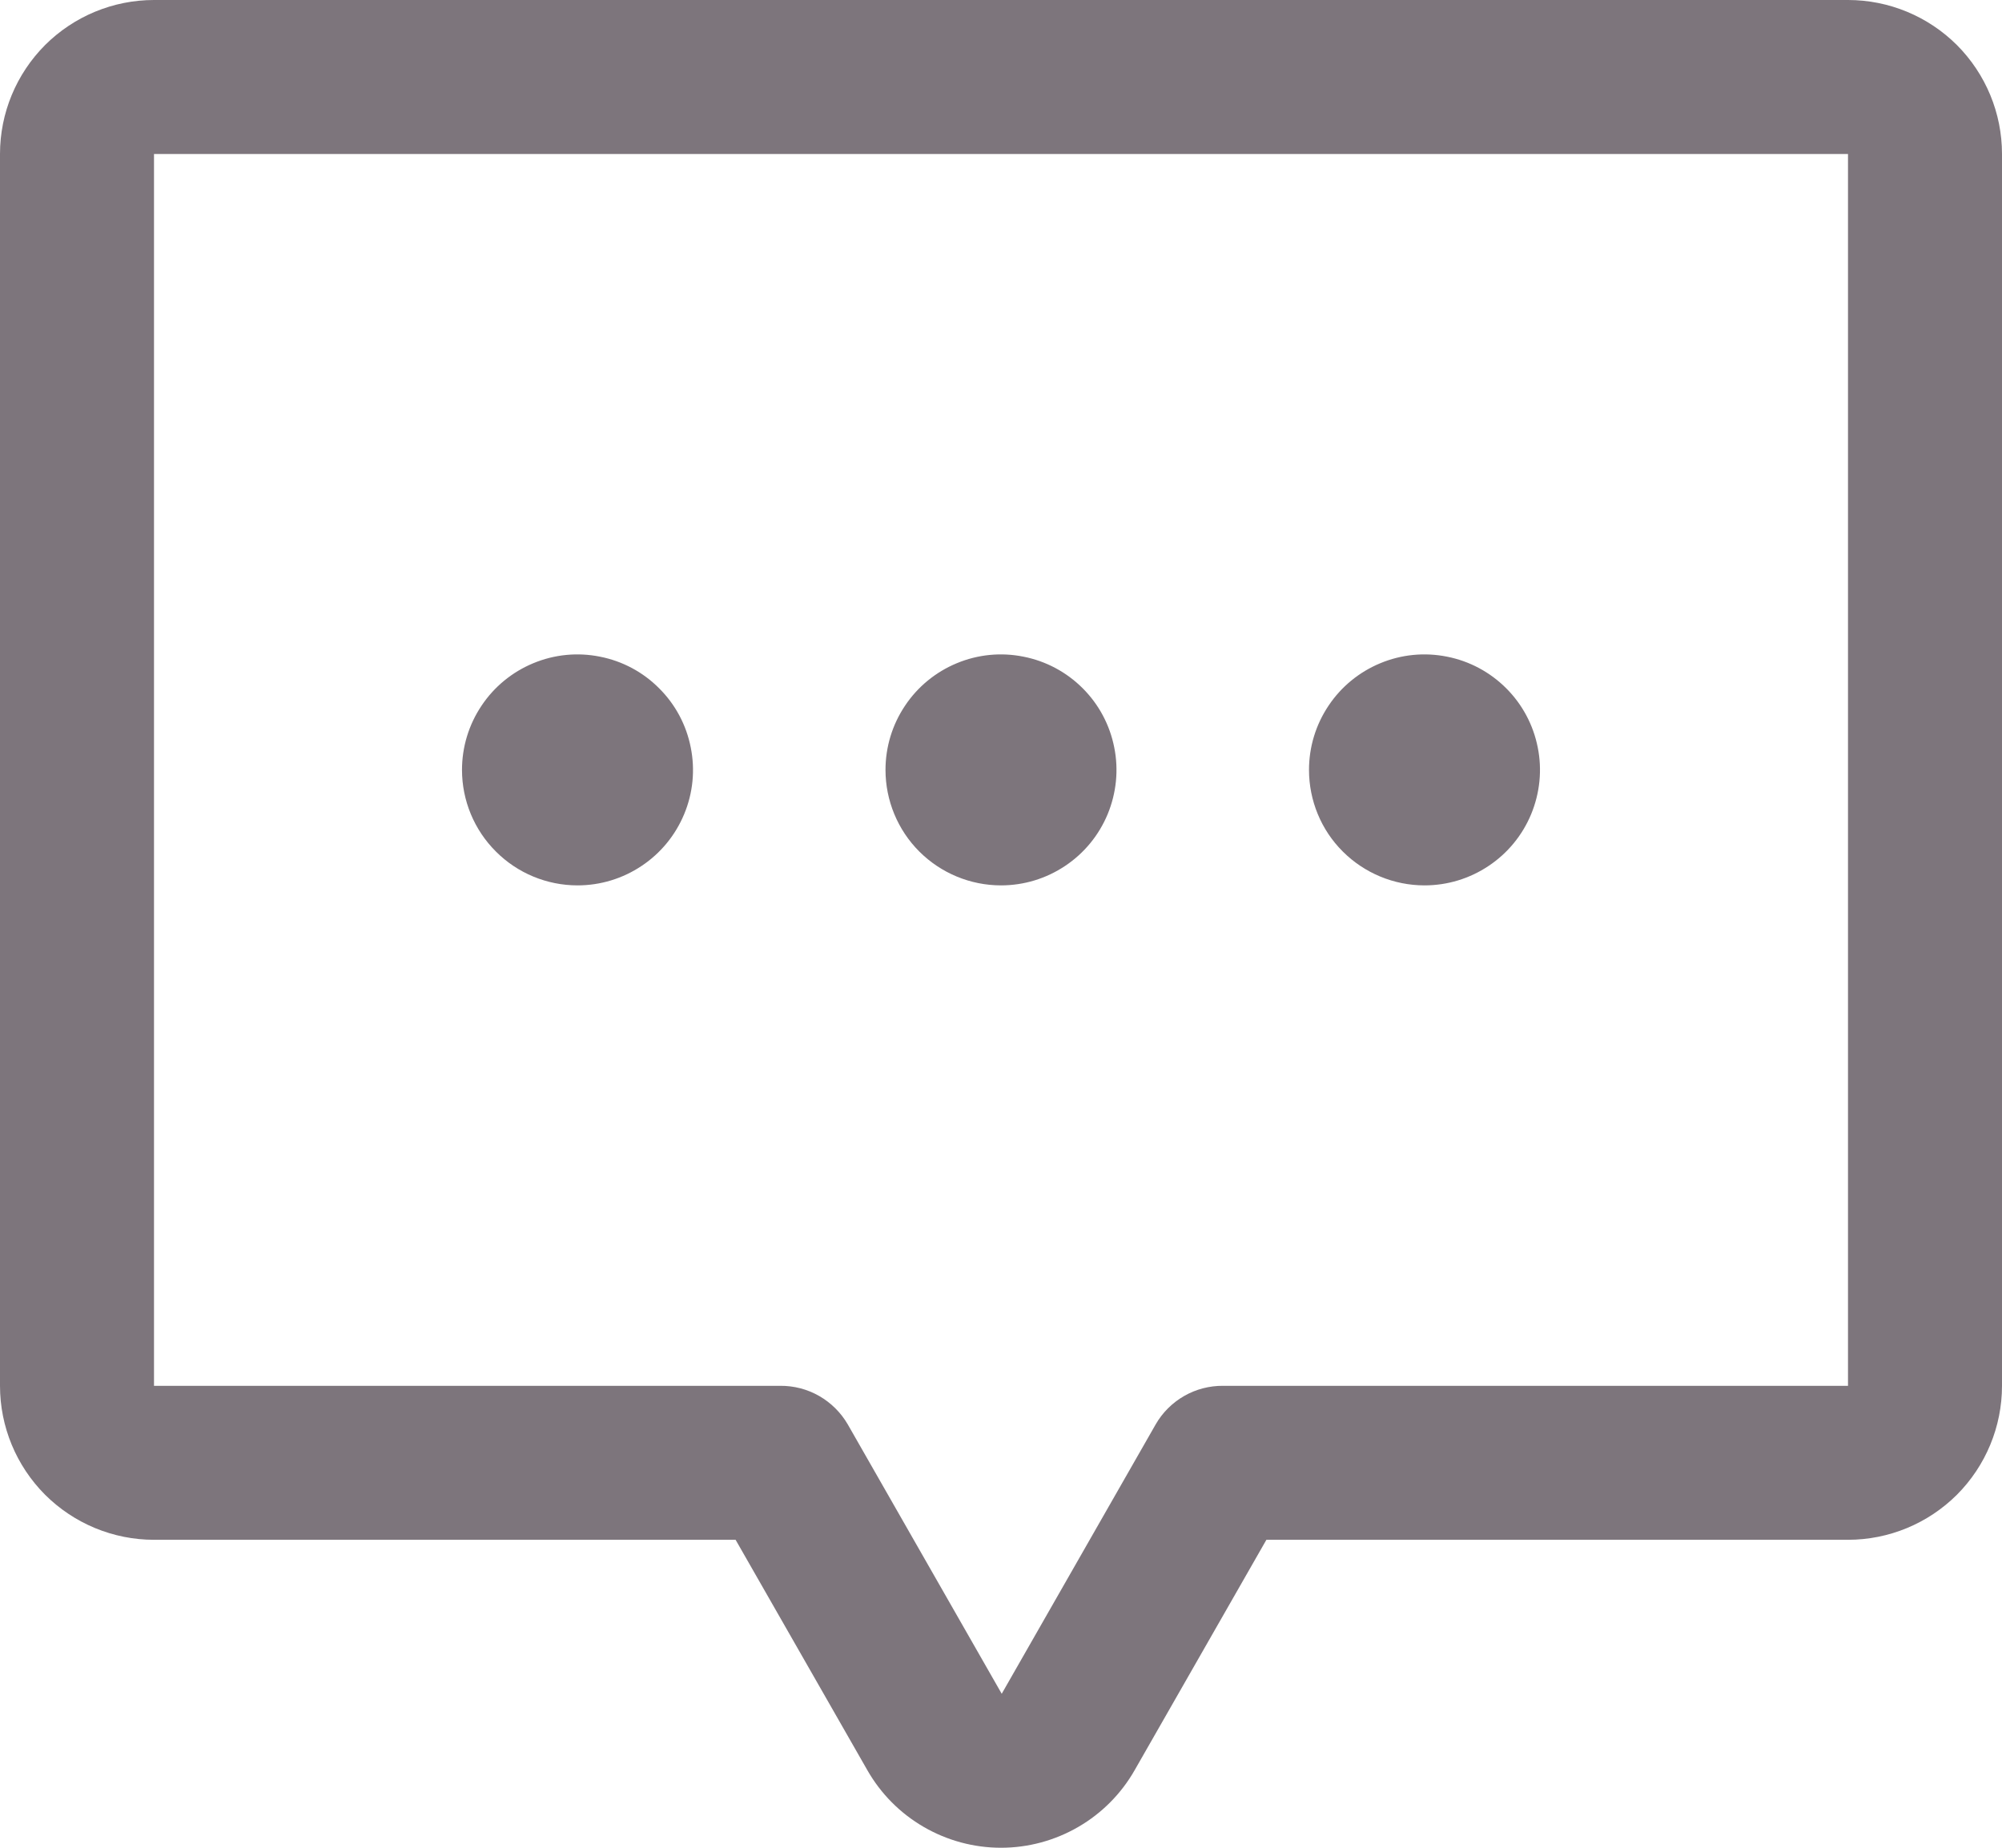
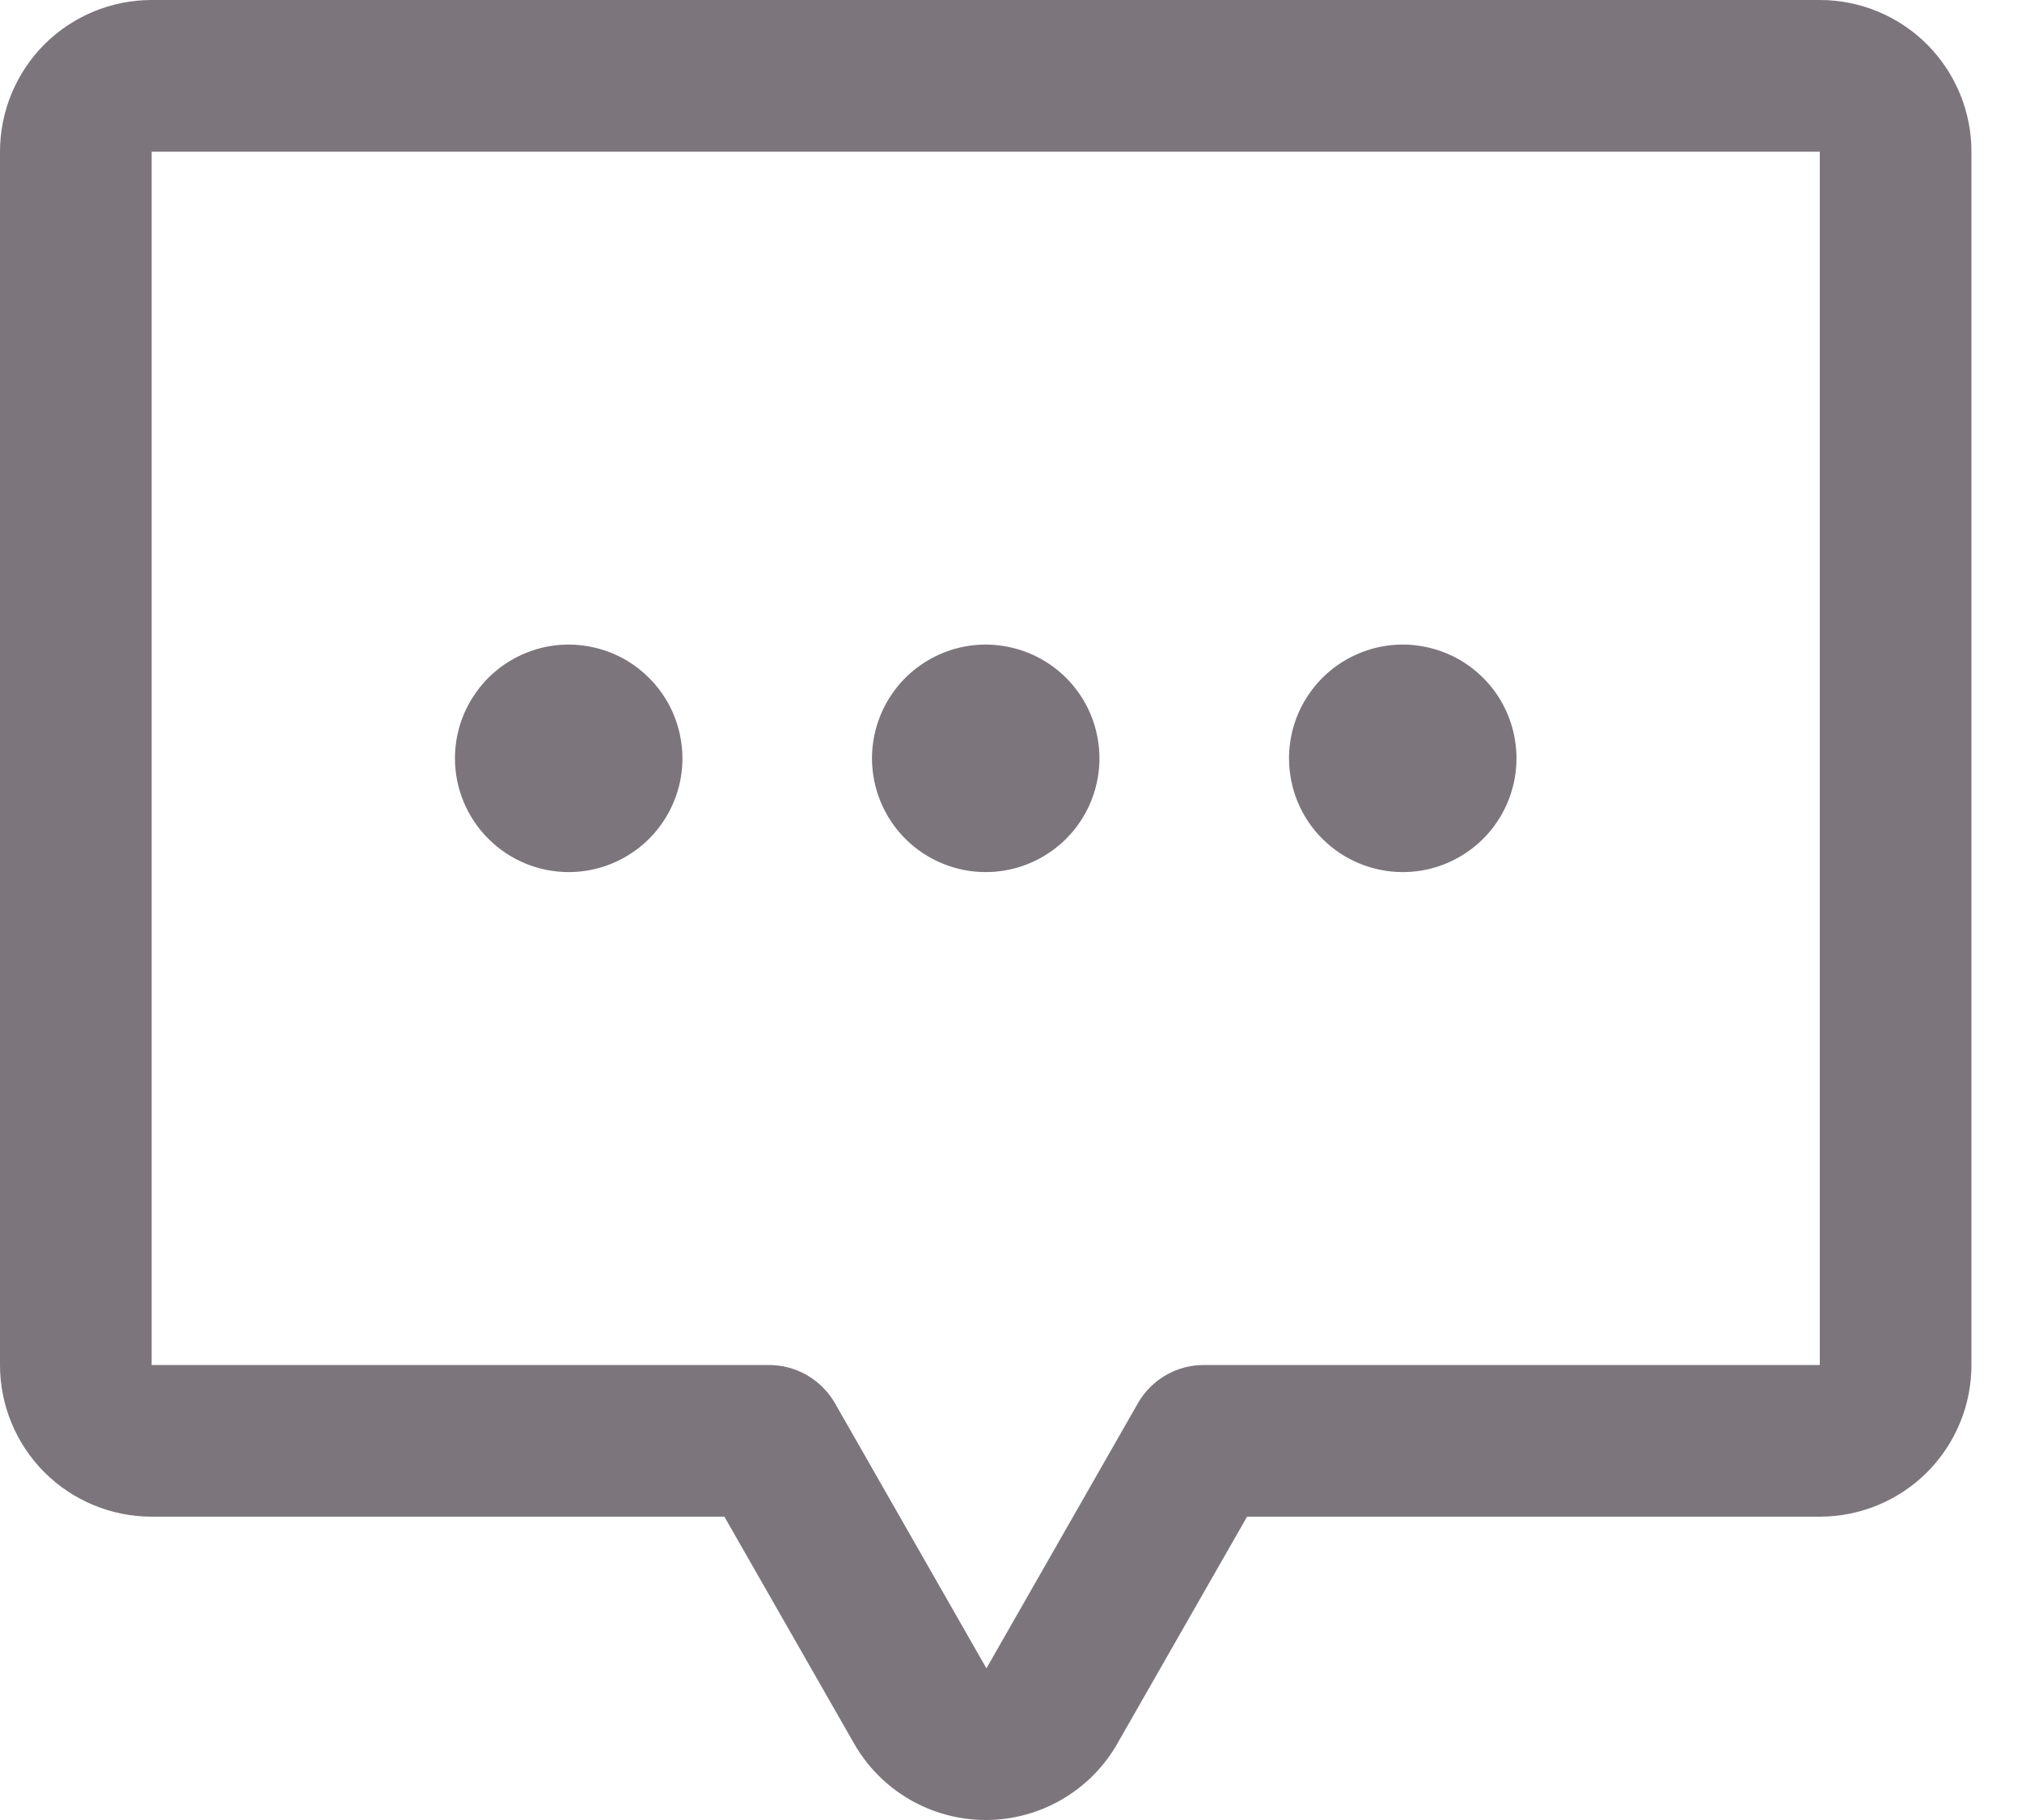
- <svg xmlns="http://www.w3.org/2000/svg" preserveAspectRatio="none" overflow="visible" style="display: block;" width="19.5" height="18" viewBox="0 0 19.5 18" fill="none">
-   <path id="Vector" d="M8.625 7.5C8.625 7.277 8.691 7.06 8.815 6.875C8.938 6.69 9.114 6.546 9.319 6.461C9.525 6.375 9.751 6.353 9.969 6.397C10.188 6.44 10.388 6.547 10.546 6.705C10.703 6.862 10.81 7.062 10.853 7.281C10.897 7.499 10.874 7.725 10.789 7.931C10.704 8.136 10.56 8.312 10.375 8.435C10.19 8.559 9.973 8.625 9.75 8.625C9.452 8.625 9.165 8.506 8.954 8.295C8.744 8.085 8.625 7.798 8.625 7.5ZM5.625 8.625C5.848 8.625 6.065 8.559 6.25 8.435C6.435 8.312 6.579 8.136 6.664 7.931C6.75 7.725 6.772 7.499 6.728 7.281C6.685 7.062 6.578 6.862 6.42 6.705C6.263 6.547 6.063 6.44 5.844 6.397C5.626 6.353 5.4 6.375 5.194 6.461C4.989 6.546 4.813 6.69 4.69 6.875C4.566 7.06 4.5 7.277 4.5 7.5C4.5 7.798 4.619 8.085 4.83 8.295C5.04 8.506 5.327 8.625 5.625 8.625ZM13.875 8.625C14.098 8.625 14.315 8.559 14.5 8.435C14.685 8.312 14.829 8.136 14.914 7.931C14.999 7.725 15.022 7.499 14.978 7.281C14.935 7.062 14.828 6.862 14.671 6.705C14.513 6.547 14.313 6.44 14.095 6.397C13.876 6.353 13.65 6.375 13.444 6.461C13.239 6.546 13.063 6.69 12.94 6.875C12.816 7.06 12.75 7.277 12.75 7.5C12.75 7.798 12.868 8.085 13.079 8.295C13.29 8.506 13.577 8.625 13.875 8.625ZM19.5 1.5V13.5C19.5 13.898 19.342 14.279 19.061 14.561C18.779 14.842 18.398 15 18 15H12.335L11.052 17.244C10.921 17.474 10.731 17.665 10.503 17.797C10.274 17.93 10.014 18 9.75 18C9.486 18 9.226 17.93 8.997 17.797C8.769 17.665 8.579 17.474 8.448 17.244L7.165 15H1.5C1.102 15 0.721 14.842 0.439 14.561C0.158 14.279 0 13.898 0 13.5V1.5C0 1.102 0.158 0.721 0.439 0.439C0.721 0.158 1.102 0 1.5 0H18C18.398 0 18.779 0.158 19.061 0.439C19.342 0.721 19.5 1.102 19.5 1.5ZM18 1.5H1.5V13.5H7.6C7.733 13.499 7.864 13.533 7.979 13.599C8.094 13.665 8.19 13.76 8.257 13.875L9.757 16.5L11.257 13.875C11.323 13.76 11.419 13.665 11.534 13.599C11.649 13.533 11.78 13.499 11.913 13.5H18V1.5Z" fill="#7D757C" />
+ <svg xmlns="http://www.w3.org/2000/svg" width="20" height="18" viewBox="0 0 20 18" fill="none">
+   <path d="M8.625 7.5C8.625 7.277 8.691 7.06 8.815 6.875C8.938 6.69 9.114 6.546 9.319 6.461C9.525 6.375 9.751 6.353 9.969 6.397C10.188 6.44 10.388 6.547 10.546 6.705C10.703 6.862 10.81 7.062 10.853 7.281C10.897 7.499 10.874 7.725 10.789 7.931C10.704 8.136 10.56 8.312 10.375 8.435C10.19 8.559 9.973 8.625 9.75 8.625C9.452 8.625 9.165 8.506 8.954 8.295C8.744 8.085 8.625 7.798 8.625 7.5ZM5.625 8.625C5.848 8.625 6.065 8.559 6.25 8.435C6.435 8.312 6.579 8.136 6.664 7.931C6.75 7.725 6.772 7.499 6.728 7.281C6.685 7.062 6.578 6.862 6.42 6.705C6.263 6.547 6.063 6.44 5.844 6.397C5.626 6.353 5.4 6.375 5.194 6.461C4.989 6.546 4.813 6.69 4.69 6.875C4.566 7.06 4.5 7.277 4.5 7.5C4.5 7.798 4.619 8.085 4.83 8.295C5.04 8.506 5.327 8.625 5.625 8.625ZM13.875 8.625C14.098 8.625 14.315 8.559 14.5 8.435C14.685 8.312 14.829 8.136 14.914 7.931C14.999 7.725 15.022 7.499 14.978 7.281C14.935 7.062 14.828 6.862 14.671 6.705C14.513 6.547 14.313 6.44 14.095 6.397C13.876 6.353 13.65 6.375 13.444 6.461C13.239 6.546 13.063 6.69 12.94 6.875C12.816 7.06 12.75 7.277 12.75 7.5C12.75 7.798 12.868 8.085 13.079 8.295C13.29 8.506 13.577 8.625 13.875 8.625ZM19.5 1.5V13.5C19.5 13.898 19.342 14.279 19.061 14.561C18.779 14.842 18.398 15 18 15H12.335L11.052 17.244C10.921 17.474 10.731 17.665 10.503 17.797C10.274 17.93 10.014 18 9.75 18C9.486 18 9.226 17.93 8.997 17.797C8.769 17.665 8.579 17.474 8.448 17.244L7.165 15H1.5C1.102 15 0.721 14.842 0.439 14.561C0.158 14.279 0 13.898 0 13.5V1.5C0 1.102 0.158 0.721 0.439 0.439C0.721 0.158 1.102 0 1.5 0H18C18.398 0 18.779 0.158 19.061 0.439C19.342 0.721 19.5 1.102 19.5 1.5ZM18 1.5H1.5V13.5H7.6C7.733 13.499 7.864 13.533 7.979 13.599C8.094 13.665 8.19 13.76 8.257 13.875L9.757 16.5L11.257 13.875C11.323 13.76 11.419 13.665 11.534 13.599C11.649 13.533 11.78 13.499 11.913 13.5H18V1.5Z" fill="#7D757C" />
</svg>
